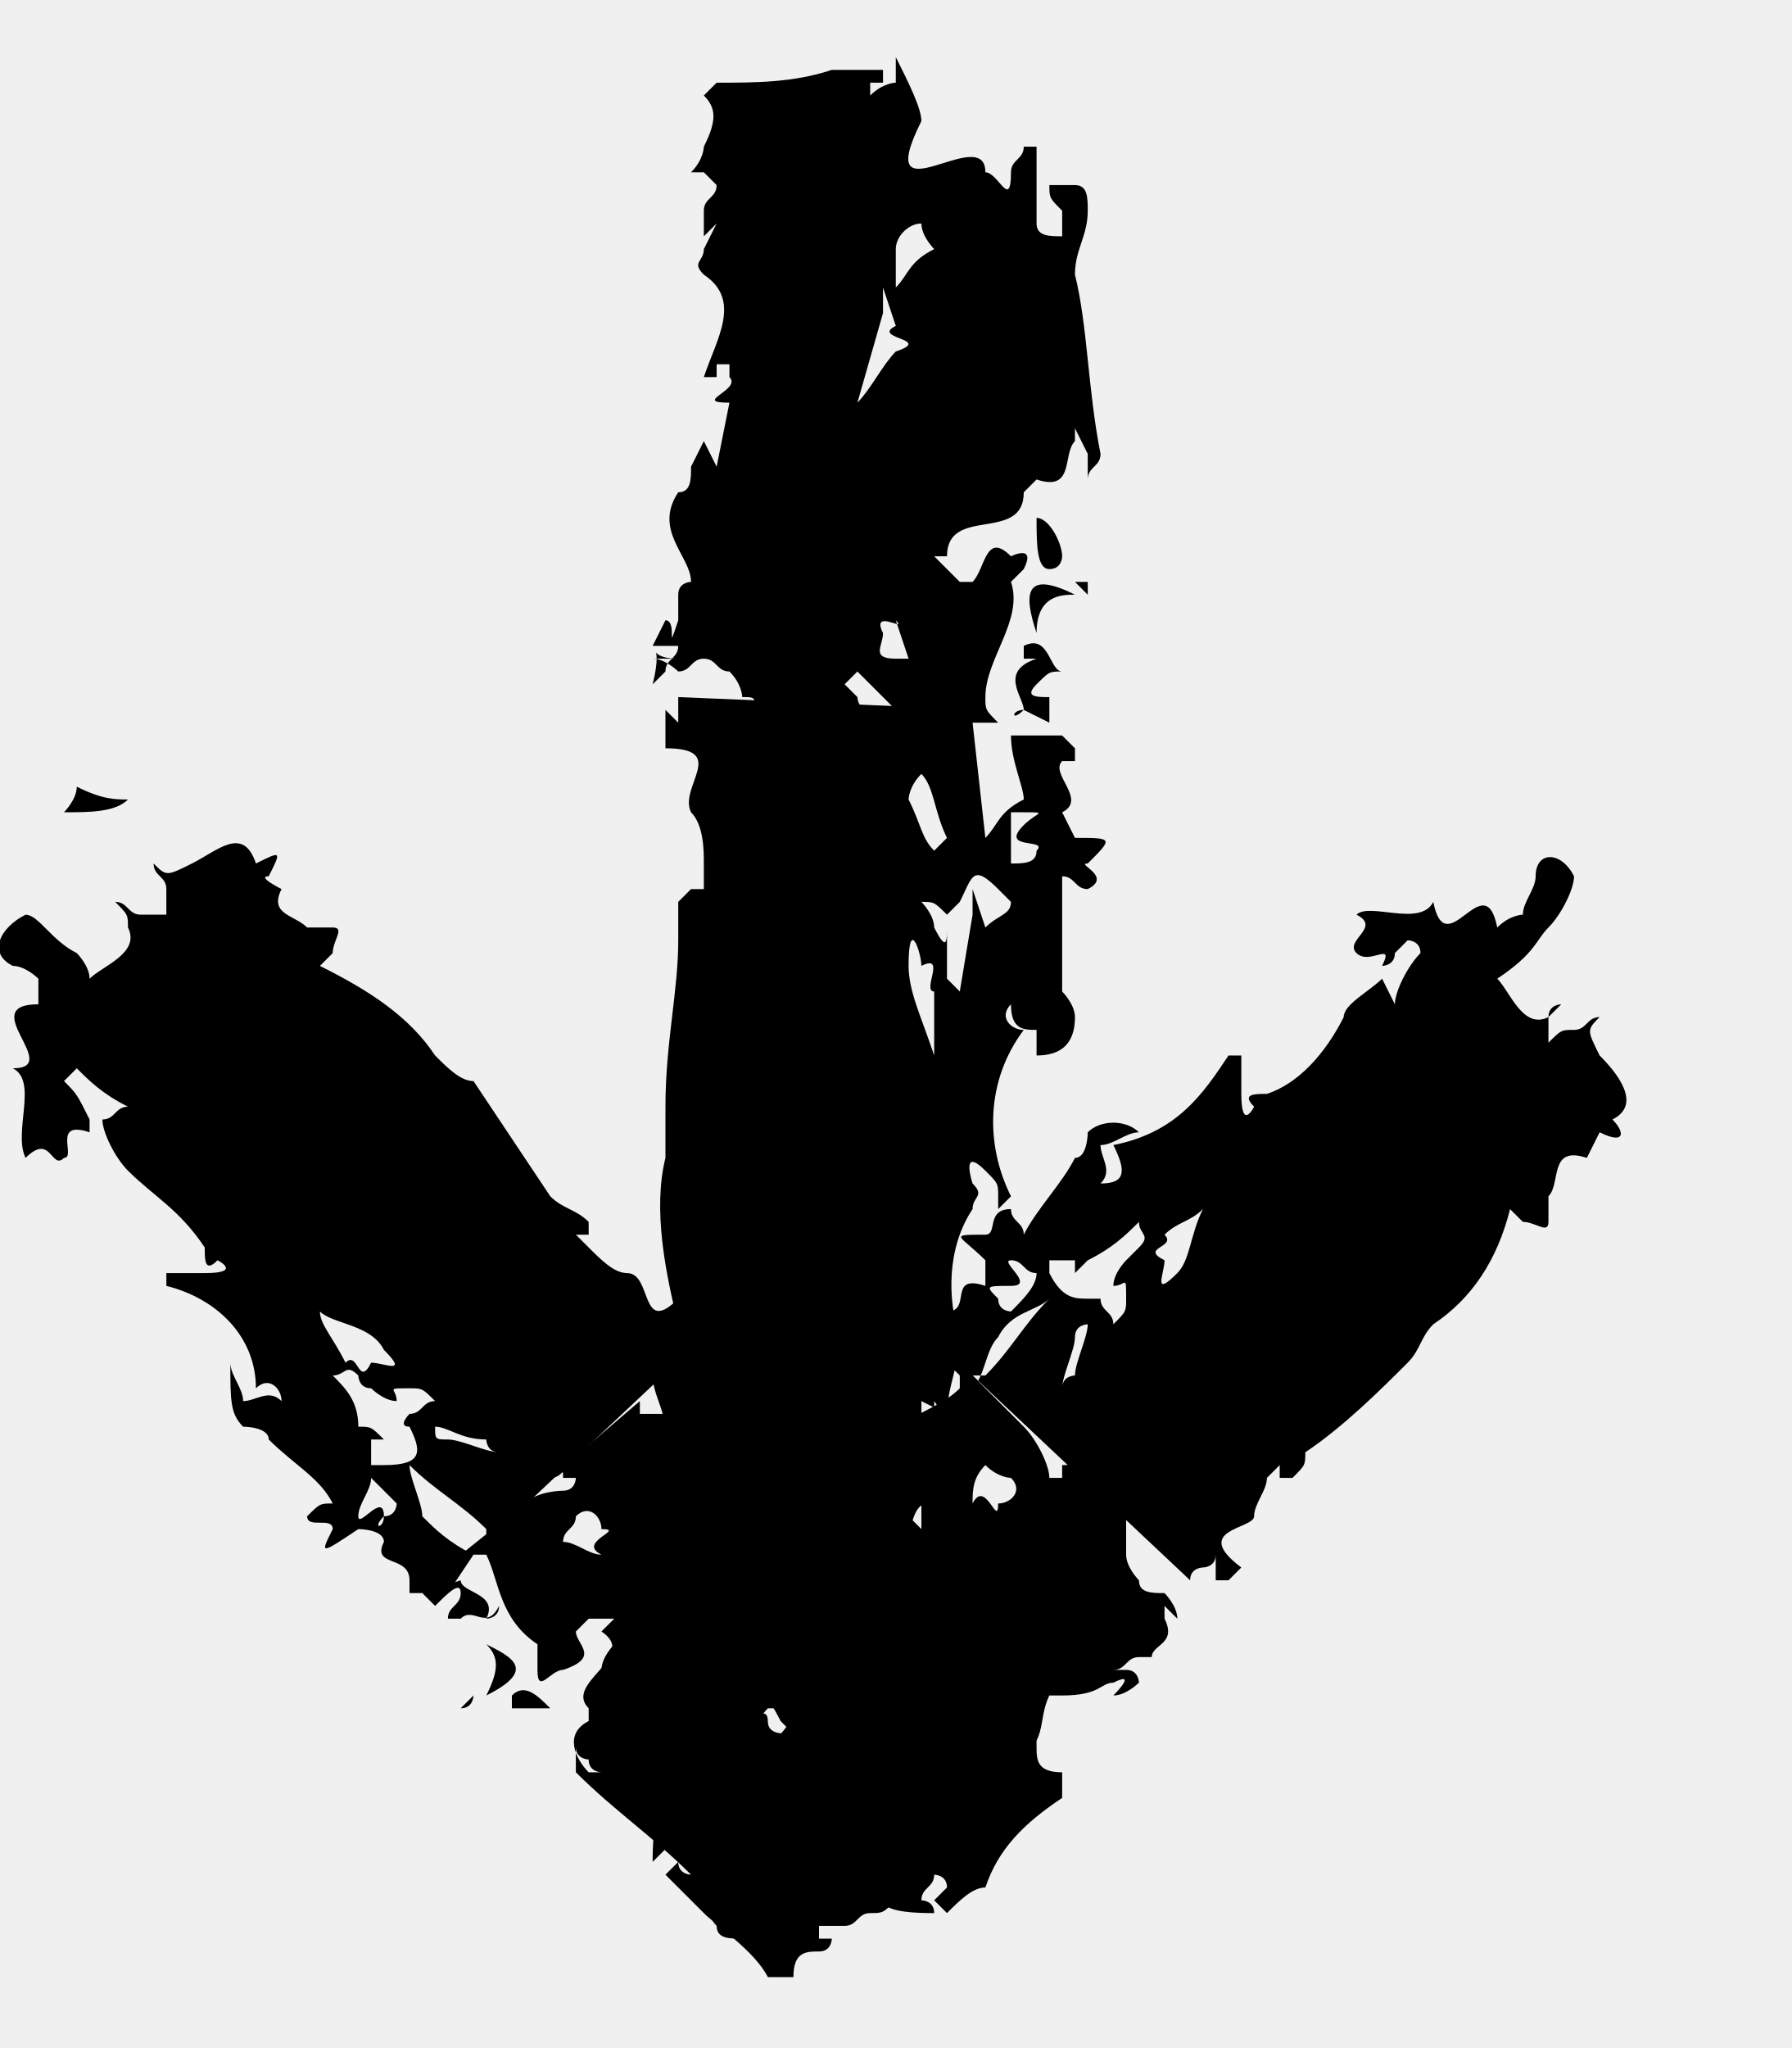
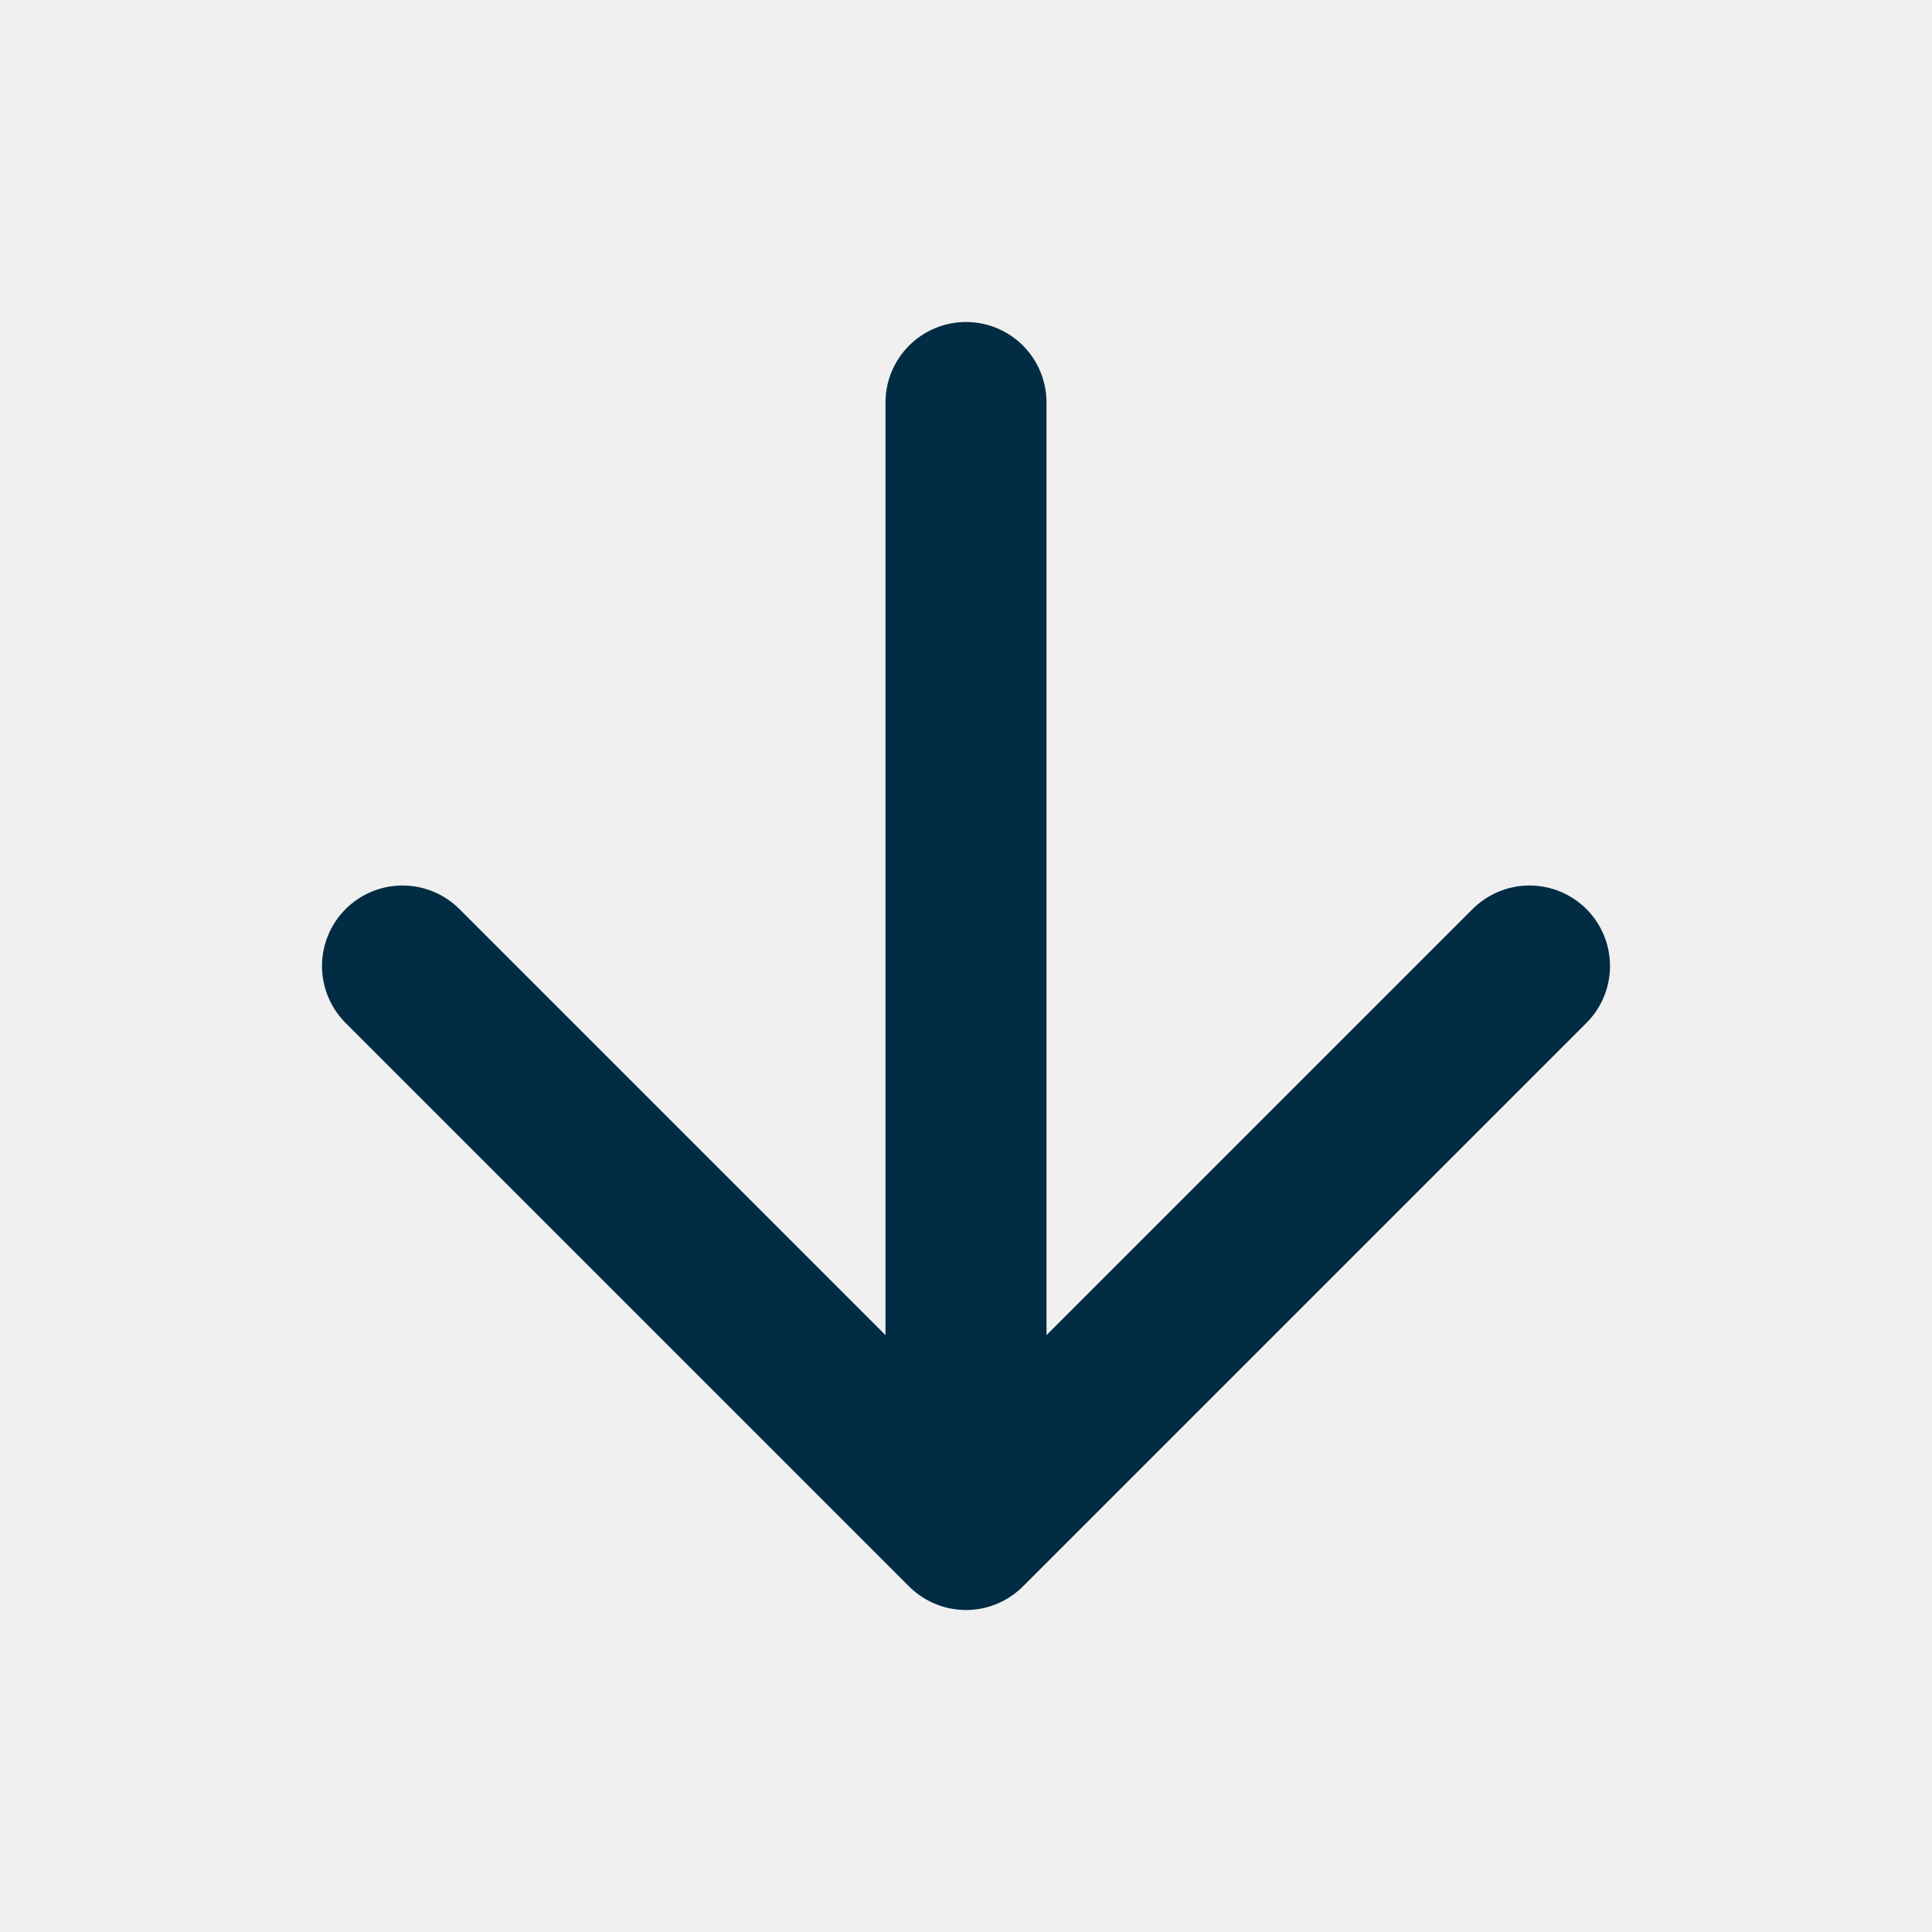
- <svg xmlns="http://www.w3.org/2000/svg" viewBox="0 0 14 16" enable-background="new 0 0 14 16">
-   <path fill-rule="evenodd" clip-rule="evenodd" d="M5.6 1.3zM7 5.146c-.2 0-.1-.1-.1-.2-.1-.2.2 0 .1-.1l.1.3H7m-.3-2l.2-.7v-.2l.1.3c-.2.1.3.1 0 .2-.1.1-.2.3-.3.4m.3-.9v-.3c0-.1.1-.2.2-.2 0 .1.1.2.1.2-.2.1-.2.2-.3.3m.1 3.4h.7c-.1-.1-.1-.1-.1-.2 0-.3.3-.6.2-.9l.1-.1c.1-.2-.1-.1-.1-.1-.2-.2-.2.1-.3.2h-.1l-.2-.2h.1c0-.4.6-.1.6-.5l.1-.1c.3.1.2-.2.3-.3v-.1l.1.2v.2c0-.1.1-.1.1-.2-.1-.5-.1-1-.2-1.4 0-.2.1-.3.1-.5 0-.1 0-.2-.1-.2h-.2c0 .1 0 .1.1.2v.2c-.1 0-.2 0-.2-.1v-.4-.2H8c0 .1-.1.1-.1.2 0 .3-.1 0-.2 0 0-.4-.9.4-.5-.4 0-.1-.1-.3-.2-.5v.2s-.1 0-.2.1v-.1h.1v-.1h-.4c-.3.1-.6.1-.9.1l-.1.1c.1.1.1.2 0 .4 0 0 0 .1-.1.2h.1l.1.1c0 .1-.1.1-.1.2v.2l.1-.1v-.1.1l-.1.2c0 .1-.1.1 0 .2.3.2.1.5 0 .8h.1v-.1h.1v.1c.1.1-.3.2 0 .2l-.1.5-.1-.2-.1.2c0 .1 0 .2-.1.2-.2.3.1.5.1.7 0 0-.1 0-.1.1v.2c-.1.3 0 0-.1 0l-.1.2h.2c0 .1-.1.1-.1.2l-.1.1c.1-.4-.1-.2.2-.2h-.2c.1 0 .2.1.2.1.1 0 .1-.1.2-.1s.1.1.2.1c.1.1.1.2.1.2.1 0 .1 0 .1.1h.9c-.1 0-.1-.1-.1-.1l-.1-.1.1-.1.4.4" />
-   <path d="M8 5.546c0-.1-.2-.3.1-.4H8v-.1c.2-.1.2.2.3.2-.1 0-.1 0-.2.1s0 .1.1.1v.2l-.2-.1c-.1.1-.1 0 0 0M8.1 4.946c-.1-.3-.1-.5.3-.3-.1 0-.3 0-.3.3.1 0 0 0 0 0M8.5 4.646l-.1-.1h.1zM8.6 4.546h-.1.1zM8.1 4.046s.1 0 0 0c.1 0 .2.2.2.3 0 0 0 .1-.1.1s-.1-.2-.1-.4M7.3 8.246c-.1-.3-.2-.5-.2-.7 0-.4.1-.1.1 0 .2-.1 0 .2.1.2v.5zm.2-.5l-.1-.1v-.2-.2c0 .1 0 .2-.1 0 0-.1-.1-.2-.1-.2.1 0 .1 0 .2.1l.1-.1c.1-.2.1-.3.3-.1l.1.1c0 .1-.1.1-.2.2l-.1-.3v.2l-.1.6zm.4-1v-.4H8c.2 0 .1 0 0 .1-.2.2.2.1.1.2 0 .1-.1.1-.2.1zm-.6-.1c-.1-.1-.1-.2-.2-.4 0 0 0-.1.1-.2.1.1.1.3.2.5l-.1.1zm-.7 6.1c.2.1.4 0 .3-.3-.1 0-.1-.1-.1-.2 0 0 .1-.1.1-.2.3.4.1-.6.5-.2 0-.3.4-.4.4-.6-.3 0 0-.2-.2-.3-.1 0-.1.3-.3 0v.4h-.1v-.4l.2.1c0-.2.1-.4.1-.6-.1-.3-.1-.7.1-1 0-.1.1-.1 0-.2 0 0-.1-.3.1-.1.1.1.1.1.1.2v.1l.1-.1c-.2-.4-.2-.9.1-1.3-.1 0-.2-.1-.1-.2 0 .2.1.2.2.2v.2c.2 0 .3-.1.3-.3 0-.1-.1-.2-.1-.2v-.9c.1 0 .1.1.2.1.2-.1-.1-.2 0-.2.2-.2.2-.2-.1-.2l-.1-.2c.2-.1-.1-.3 0-.4h.1v-.1l-.1-.1h-.4c0 .2.1.4.1.5-.2.1-.2.2-.3.3l-.1-.9.1-.1-2.4-.1V5.746v-.1l-.1-.1V5.846c.5 0 .1.3.2.5.1.1.1.3.1.4v.2h-.1l-.1.1v.3c0 .4-.1.8-.1 1.3v.4c-.1.4 0 .9.1 1.3h-.1c-.1.1-.3.2-.2.2 0 .1.1.1.1.2 0 .2.2.4 0 .5v.2c-.2.1-.2.1 0 .1-.1.4.1.4.3.5.2 0 .2.1.2.3h.1c0-.1 0-.2.1-.2 0-.1.1-.1.1-.2l.1.1v0c.1-.3.3 0 .5-.1v.3c0 .2 0 .5.1.5zM5.3 12.846s0-.1 0 0l.4.3h-.2c0-.1-.1-.2-.2-.3M6.7 14.846" fill-rule="evenodd" clip-rule="evenodd" />
-   <path d="M7.9 11.546c.1.1 0 .2-.1.2 0 .2-.1-.2-.2 0 0-.1 0-.2.1-.3.1.1.2.1.2.1m-.9 1.4c-.2.1-.4.2-.5.3l-.1.1c0-.1.1-.1.1-.2.2 0-.2-.2.1-.2.1.1.2 0 .4 0m-.8.4c0 .1-.1.2-.1.2h-.2c0-.1.1-.2.1-.2h.2m1.8-2.2l-.5-.5v.2c-.2.2-.5.2-.6.5h-.2c-.2 0 0 .1 0 .2.2.3.3.1.4.1l.1.1v.2l-.1-.1c-.2.3-.5-.3-.7 0h-.1c-.2-.3-.3-.1-.4 0v.1c0-.1 0-.1.1-.1 0 0 0-.1.1-.1-.1 0-.1 0-.1.1-.2.3-.4.7-.7 1-.2-.1-.4 0-.5 0 0 0-.1.1-.1.2s.1.1.2.1c0 0 0-.1.1-.1l.1-.1.1.1c-.2.1-.3.2-.3.3l-.1.1v.1h.1c.2-.3.1 0 .2 0-.3.2.9.4.1.6-.1 0-.1.3-.1.4l.1-.1c.1 0 .1.1.2.1v.1s-.1 0-.1-.1l-.1.1.3.3c.1.1.4.3.5.5h.2c0-.2.1-.2.2-.2s.1-.1.1-.1h-.1v-.1h.2c.1 0 .1-.1.2-.1h-.1v0h.1c.1 0 .1 0 .2-.1l.1-.1c-.1-.4.2-.4.4-.5v-.1h-.1-.1v-.1h-.1s.1 0 0 0c0-.1.3.1.1-.1.1-.1.2-.2.3-.2 0 .1 0 .1-.1.2.1 0 .1 0 .2-.1.1 0 .1-.1.2-.1.3-.1.2-.3.3-.5h.1c.3 0 .3-.1.4-.1.2-.1 0 .1 0 .1.1 0 .2-.1.2-.1s0-.1-.1-.1h-.1c.1 0 .1-.1.2-.1H9c0-.1.2-.1.1-.3v-.1l.1.1c0-.1-.1-.2-.1-.2-.1 0-.2 0-.2-.1 0 0-.1-.1-.1-.2v-.2-.1l-.5-.5c0 .1.1.1 0 .1v.1h-.1c0-.1-.1-.3-.2-.4" fill-rule="evenodd" clip-rule="evenodd" />
-   <path d="M7.4 10.646c-.1 0-.1.3-.3.2l.1.1c-.3-.1-.1-.2-.2-.3v-.1c.1 0 .1 0 .2.1.1 0 0-.1-.1-.2l.1-.1.2.3c.1 0 0 0 0 0M6.9 10.946c-.1.2-.2.4-.4 0 .2.1.3.1.4 0M6.4 10.846l.1.1c0-.1-.1-.1-.1-.1" fill-rule="evenodd" clip-rule="evenodd" />
-   <path d="M6.5 11.446s-.1 0 0 0c-.1-.1 0-.2 0-.3h.1c.1.1-.1.2-.1.3M9.4 9.446c-.1.2-.1.4-.2.5-.2.2-.1 0-.1-.1-.2-.1.1-.1 0-.2.1-.1.2-.1.3-.2m-.5.1c0 .1.1.1 0 .2l-.1.1s-.1.1-.1.2c.1 0 .1-.1.1.1 0 .1 0 .1-.1.2 0-.1-.1-.1-.1-.2h-.1c-.1 0-.2 0-.3-.2v-.1h.2v.1l.1-.1c.2-.1.3-.2.4-.3m-.8.4c0 .1-.1.2-.2.3 0 0-.1 0-.1-.1-.1-.1-.1-.1.1-.1s-.1-.2 0-.2.1.1.2.1m.4.4c0 .1-.1.3-.1.4 0 0-.1 0-.1.1 0-.1.1-.3.1-.4 0-.1.1-.1.1-.1m3.8-3.5c-.1-.2-.3-.2-.3 0 0 .1-.1.2-.1.3 0 0-.1 0-.2.1-.1-.5-.4.3-.5-.2-.1.2-.5 0-.6.1.2.1-.1.2 0 .3.1.1.3-.1.2.1 0 0 .1 0 .1-.1l.1-.1s.1 0 .1.1c-.1.1-.2.3-.2.4l-.1-.2c-.1.1-.3.2-.3.3-.1.2-.3.5-.6.6-.1 0-.2 0-.1.1 0 0-.1.2-.1-.1v-.2-.1h-.1c-.2.3-.4.6-.9.7.1.2.1.3-.1.3.1-.1 0-.2 0-.3.1 0 .2-.1.3-.1-.1-.1-.3-.1-.4 0 0 0 0 .2-.1.2-.1.2-.3.4-.4.6 0-.1-.1-.1-.1-.2-.2 0-.1.2-.2.2-.3 0-.2 0 0 .2v.2c-.3-.1-.1.2-.3.2h-.1V10.546l.3.3c.1-.1.1-.3.2-.4.1-.2.3-.2.4-.3-.2.2-.3.4-.5.6h-.1l1.7 1.6c0-.1.1-.1.1-.1s.1 0 .1-.1v.2h.1l.1-.1c-.4-.3.1-.3.1-.4 0-.1.1-.2.1-.3l.1-.1v.1h.1c.1-.1.1-.1.1-.2.3-.2.6-.5.8-.7.1-.1.1-.2.2-.3.3-.2.5-.5.6-.9l.1.1c.1 0 .2.1.2 0v-.2c.1-.1 0-.4.3-.3l.1-.2c.2.1.2 0 .1-.1.2-.1.1-.3-.1-.5-.1-.2-.1-.2 0-.3-.1 0-.1.1-.2.1s-.1 0-.2.1v-.2c0-.1.1-.1.1-.1l-.1.1c-.2.1-.3-.2-.4-.3.3-.2.3-.3.4-.4.1-.1.2-.3.2-.4" fill-rule="evenodd" clip-rule="evenodd" />
-   <g transform="matrix(1 0 0 -1 -1 9.146)">
-     <defs>
-       <filter id="a" filterUnits="userSpaceOnUse" x="14.1" y="-2" width=".2" height=".5">
-         <feColorMatrix values="1 0 0 0 0 0 1 0 0 0 0 0 1 0 0 0 0 0 1 0" />
-       </filter>
-     </defs>
-     <mask maskUnits="userSpaceOnUse" x="14.1" y="-2" width=".2" height=".5" id="b">
-       <path fill-rule="evenodd" clip-rule="evenodd" fill="#fff" d="M14.3 2.2h-.6v-1h.6z" filter="url(#a)" />
-     </mask>
-     <path d="M14.3 1.5c-.1.2-.2.3-.2.5.1 0 .1-.1.2-.1v-.4" mask="url(#b)" fill-rule="evenodd" clip-rule="evenodd" />
+ <svg xmlns="http://www.w3.org/2000/svg" xmlns:ns1="http://vectornator.io" stroke-miterlimit="10" style="fill-rule:nonzero;clip-rule:evenodd;stroke-linecap:round;stroke-linejoin:round" viewBox="0 0 24 24" xml:space="preserve">
+   <g ns1:layerName="Untitled" fill="none" stroke="#012c44" stroke-width="2">
+     <path d="M12 5v14M19 12l-7 7-7-7" />
  </g>
-   <path d="M4.5 11.846c.1-.1.2 0 .2.1.2 0-.2.1 0 .2-.1 0-.2-.1-.3-.1 0-.1.1-.1.1-.2m1.3 1.1s.1 0 0 0c.1.2.2.3.3.5l.1.1c-.1 0-.2 0-.2-.1 0-.2-.3.2-.2-.1.1-.1 0-.3 0-.4m.3.8c.1 0 .1.1.2.1v.2c-.1 0-.2-.1-.2-.1v-.2m-2-2l-.5.4h.2c.1.2.1.5.4.7v.2c0 .2.1 0 .2 0 .3-.1.1-.2.1-.3l.1-.1h.2l-.1.1c.3.2-.3.4-.1.6v.1c-.2.1-.1.3 0 .4h.1s-.1 0-.1-.1c0 0-.1 0-.1-.1v.2c.3.3.6.5.9.8.1.1.1.3.2.4 0 .1.1.1.2.1l.1-.1s-.1 0-.1-.1l-.1-.1.1-.1c.1.1.2.2.2.3 0 0 0 .1.1.1h.1v-.1c-.2-.2.1-.1.1-.2.1.3.4-.9.6 0 0 .1.3.1.4.1 0-.1-.1-.1-.1-.1 0-.1.1-.1.1-.2 0 0 .1 0 .1.1l-.1.1.1.1c.1-.1.2-.2.3-.2.1-.3.3-.5.6-.7v-.2c-.2 0-.2-.1-.2-.2s0-.1-.1-.2v.1h-.1v-.2c0-.1-.1-.1-.1-.2 0 0 0 .1-.1.1h0v-.1-.2s0-.1-.1-.1c-.4.2-.4-.1-.5-.3H7v.2h-.1v0c-.1 0 .2-.3-.1-.1 0-.2-.1-.3-.1-.4.1 0 .1 0 .2.1 0-.1 0-.1-.1-.2 0-.1-.1-.1-.1-.2 0-.3-.3-.2-.5-.4v-.1c0-.1-.1-.1-.1-.2-.1-.2.1 0 .1 0 0-.1-.1-.1-.1-.2 0 0-.1 0-.1.1V10.946v-.1c-.1 0-.1-.2-.3-.1h-.1l.1-.1c-.1 0-.2 0-.2.1-.1.1 0 .2-.1.2 0 0-.1 0-.2.1H5v-.1l-.7.6c.1 0 .1-.1.1 0h.1s0 .1-.1.1c0 0-.2 0-.3.1" fill-rule="evenodd" clip-rule="evenodd" />
-   <path d="M3.6 12.346c0 .1.3.1.2.3 0 0 .1 0 .1-.1-.1.2-.2 0-.3.1h-.1c0-.1.1-.1.1-.2s-.1 0-.2.1l-.1-.1.3-.1c0-.1 0-.1 0 0M3.8 12.846c.2.1.4.2 0 .4.1-.2.1-.3 0-.4M3.7 13.246c.1 0 .1 0 0 0 .1 0 0 0 0 0M3.6 13.346l.1-.1s0 .1-.1.1c.1 0 .1 0 0 0M4.3 13.346H4v-.1c.1-.1.2 0 .3.1" fill-rule="evenodd" clip-rule="evenodd" />
-   <path d="M2.5 10.246c.1.1.4.1.5.3.2.2 0 .1-.1.1-.1.2-.1-.1-.2 0-.1-.2-.2-.3-.2-.4m.1.5c.1 0 .1-.1.2 0 0 0 0 .1.1.1 0 0 .1.1.2.1 0-.1-.1-.1.1-.1.1 0 .1 0 .2.1-.1 0-.1.1-.2.1 0 0-.1.1 0 .1.1.2.1.3-.2.3h-.1v-.2H3c-.1-.1-.1-.1-.2-.1 0-.2-.1-.3-.2-.4m.3.8l.2.2s0 .1-.1.1c-.1.1 0 .1 0 0 0-.2-.2.1-.2 0s.1-.2.1-.3m.5-.4c.1 0 .2.1.4.1 0 0 0 .1.1.1-.1 0-.3-.1-.4-.1-.1 0-.1 0-.1-.1m-3.2-4c-.2.1-.3.3-.1.4.1 0 .2.1.2.1v.2c-.5 0 .2.5-.2.5.2.1 0 .5.1.7.2-.2.2.1.3 0 .1 0-.1-.3.2-.2v-.1c-.1-.2-.1-.2-.2-.3l.1-.1c.1.1.2.2.4.3-.1 0-.1.1-.2.1 0 .1.1.3.2.4.2.2.4.3.6.6 0 .1 0 .2.1.1 0 0 .2.1-.1.1h-.2-.1v.1c.4.1.7.4.7.8.1-.1.2 0 .2.1-.1-.1-.2 0-.3 0 0-.1-.1-.2-.1-.3 0 .3 0 .4.1.5 0 0 .2 0 .2.1.2.2.4.3.5.5-.1 0-.1 0-.2.1 0 .1.2 0 .2.1-.1.2-.1.2.2 0 0 0 .2 0 .2.1-.1.2.2.1.2.3v.1H3.5l.2-.3c-.2-.1-.3-.2-.4-.3 0-.1-.1-.3-.1-.4.2.2.4.3.6.5v.1l1.7-1.6-.1-.1s0-.1-.1-.1h.2v-.1h-.2c-.3.3-.2-.2-.4-.2-.1 0-.2-.1-.3-.2l-.1-.1h.1v-.1c-.1-.1-.2-.1-.3-.2l-.6-.9c-.1 0-.2-.1-.3-.2-.2-.3-.5-.5-.9-.7l.1-.1c0-.1.1-.2 0-.2h-.2c-.1-.1-.3-.1-.2-.3 0 0-.2-.1-.1-.1.1-.2.1-.2-.1-.1-.1-.3-.3-.1-.5 0s-.2.1-.3 0c0 .1.1.1.1.2v.2h-.2c-.1 0-.1-.1-.2-.1.1.1.1.1.1.2.1.2-.2.3-.3.4 0-.1-.1-.2-.1-.2-.2-.1-.3-.3-.4-.3M1 6.246c-.1.1-.3.1-.5.1 0 0 .1-.1.1-.2.2.1.3.1.4.1" fill-rule="evenodd" clip-rule="evenodd" />
</svg>
